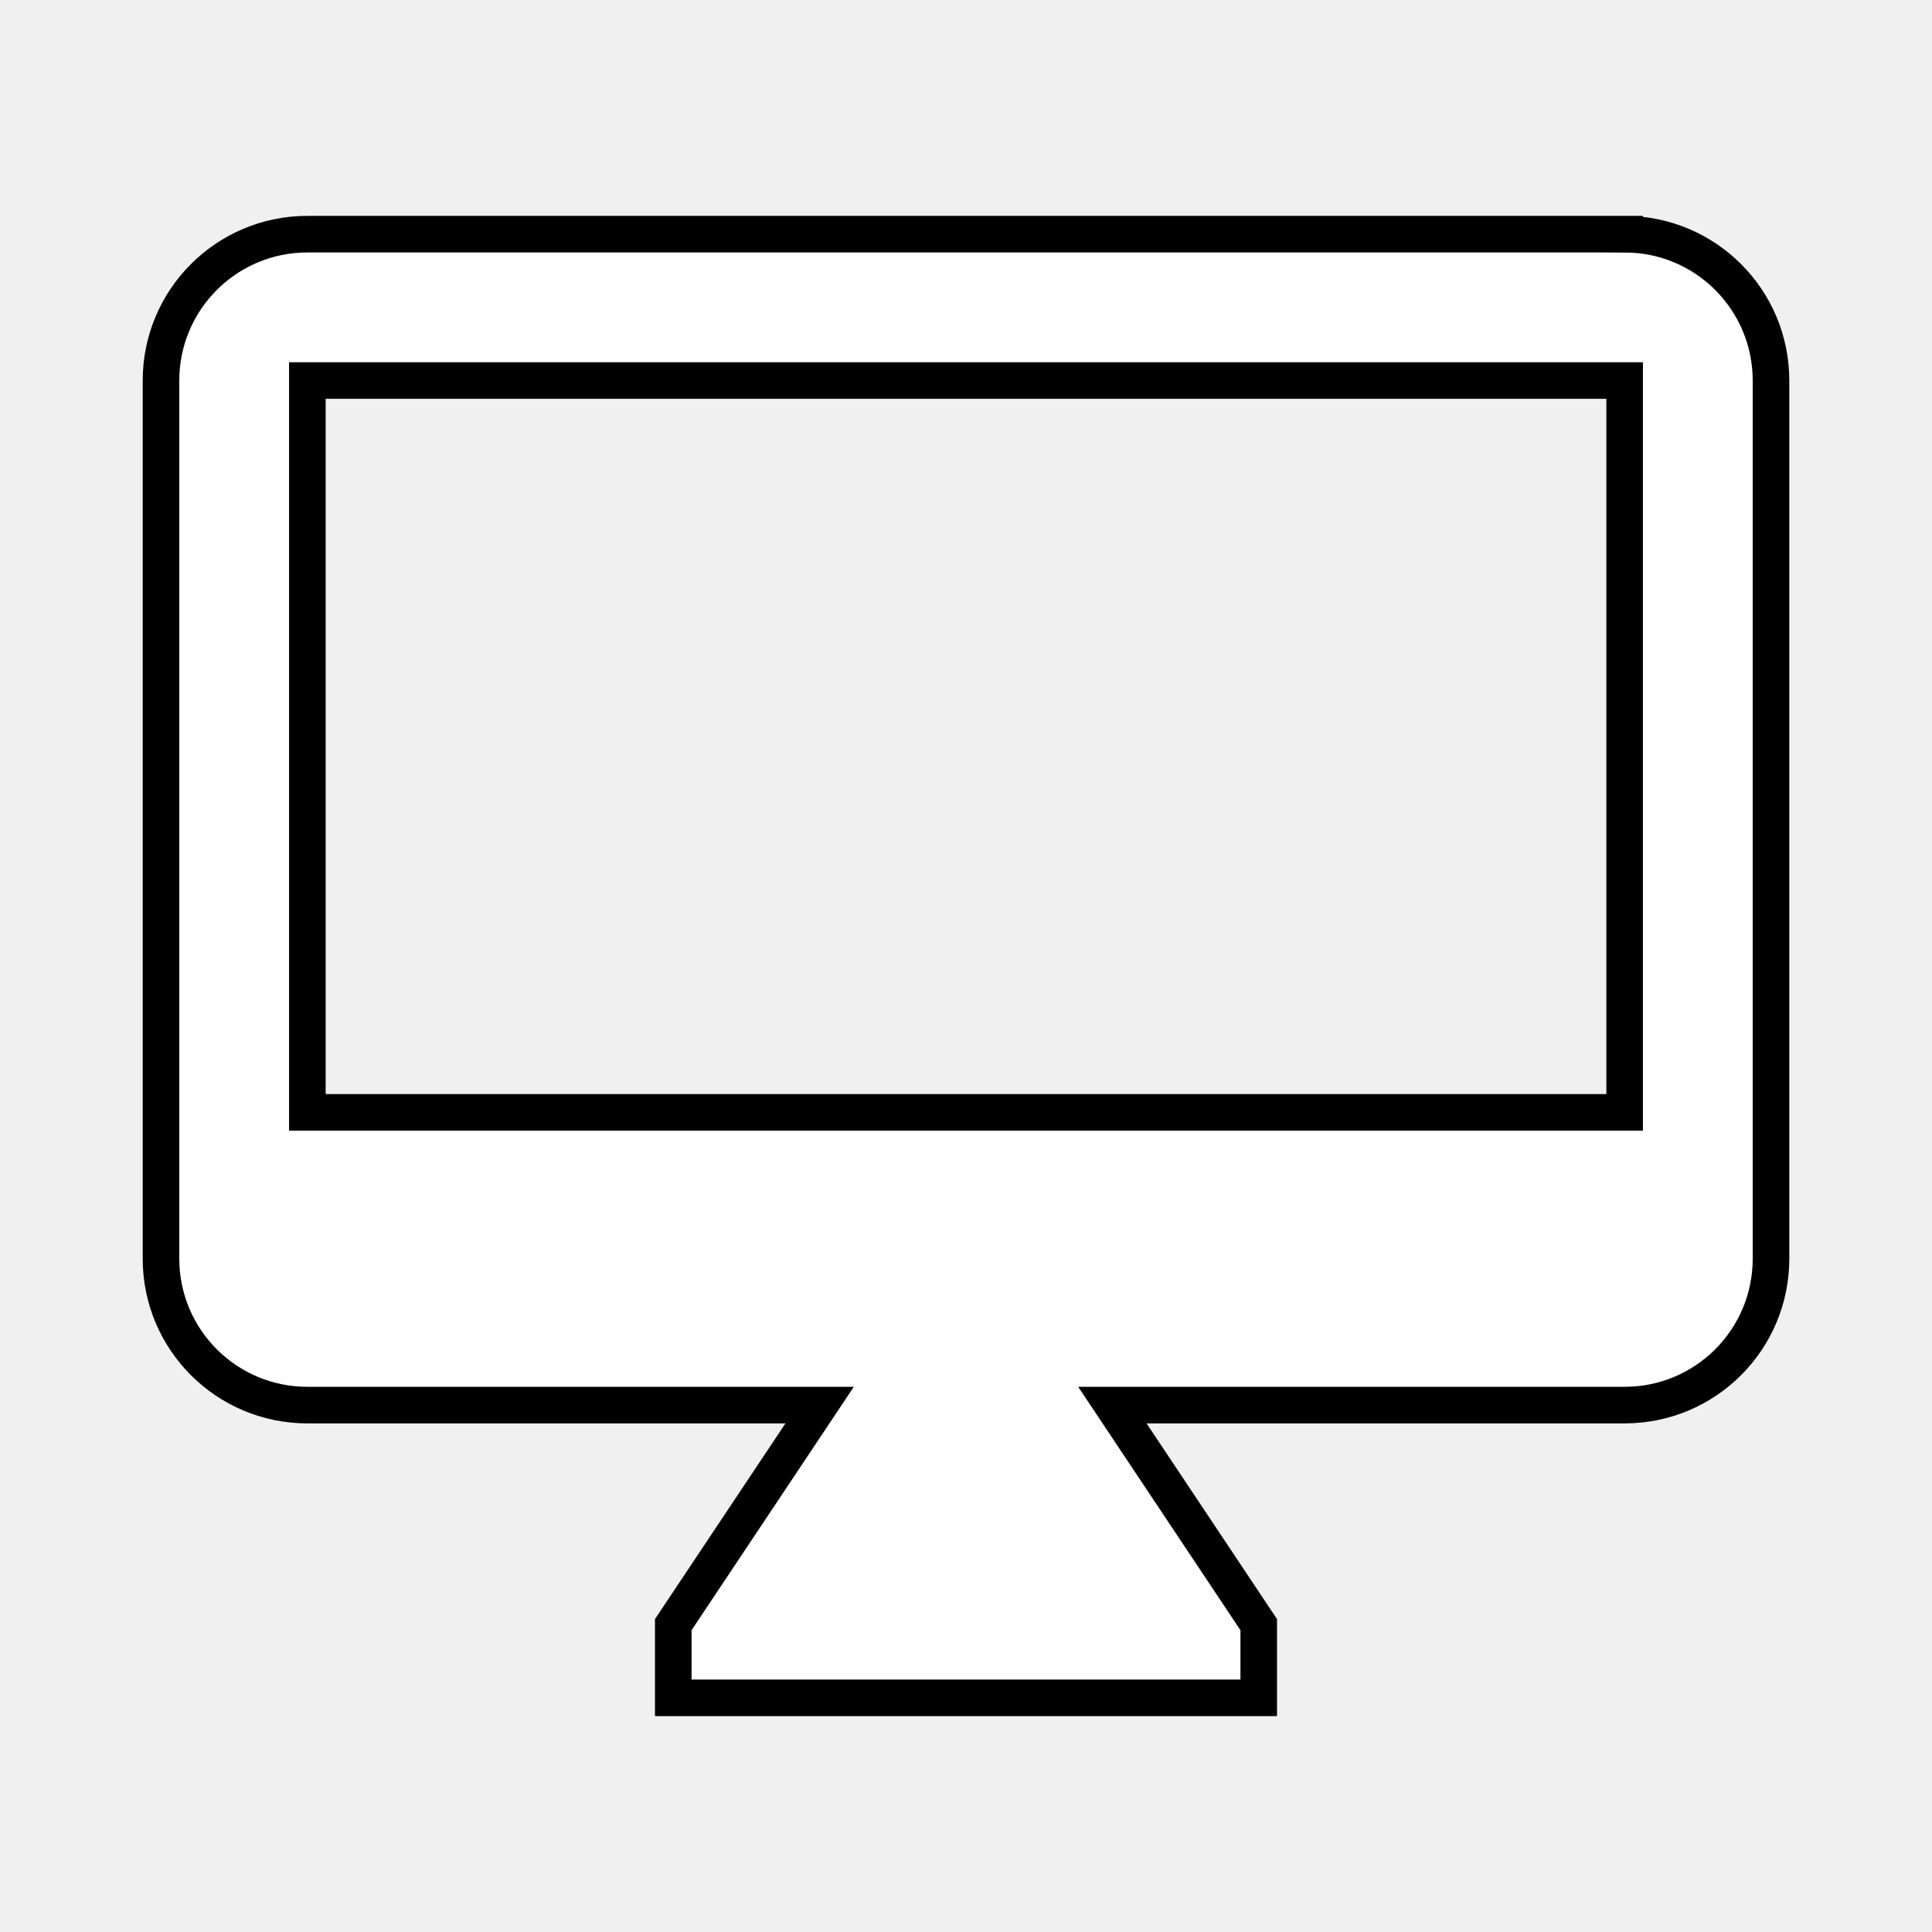
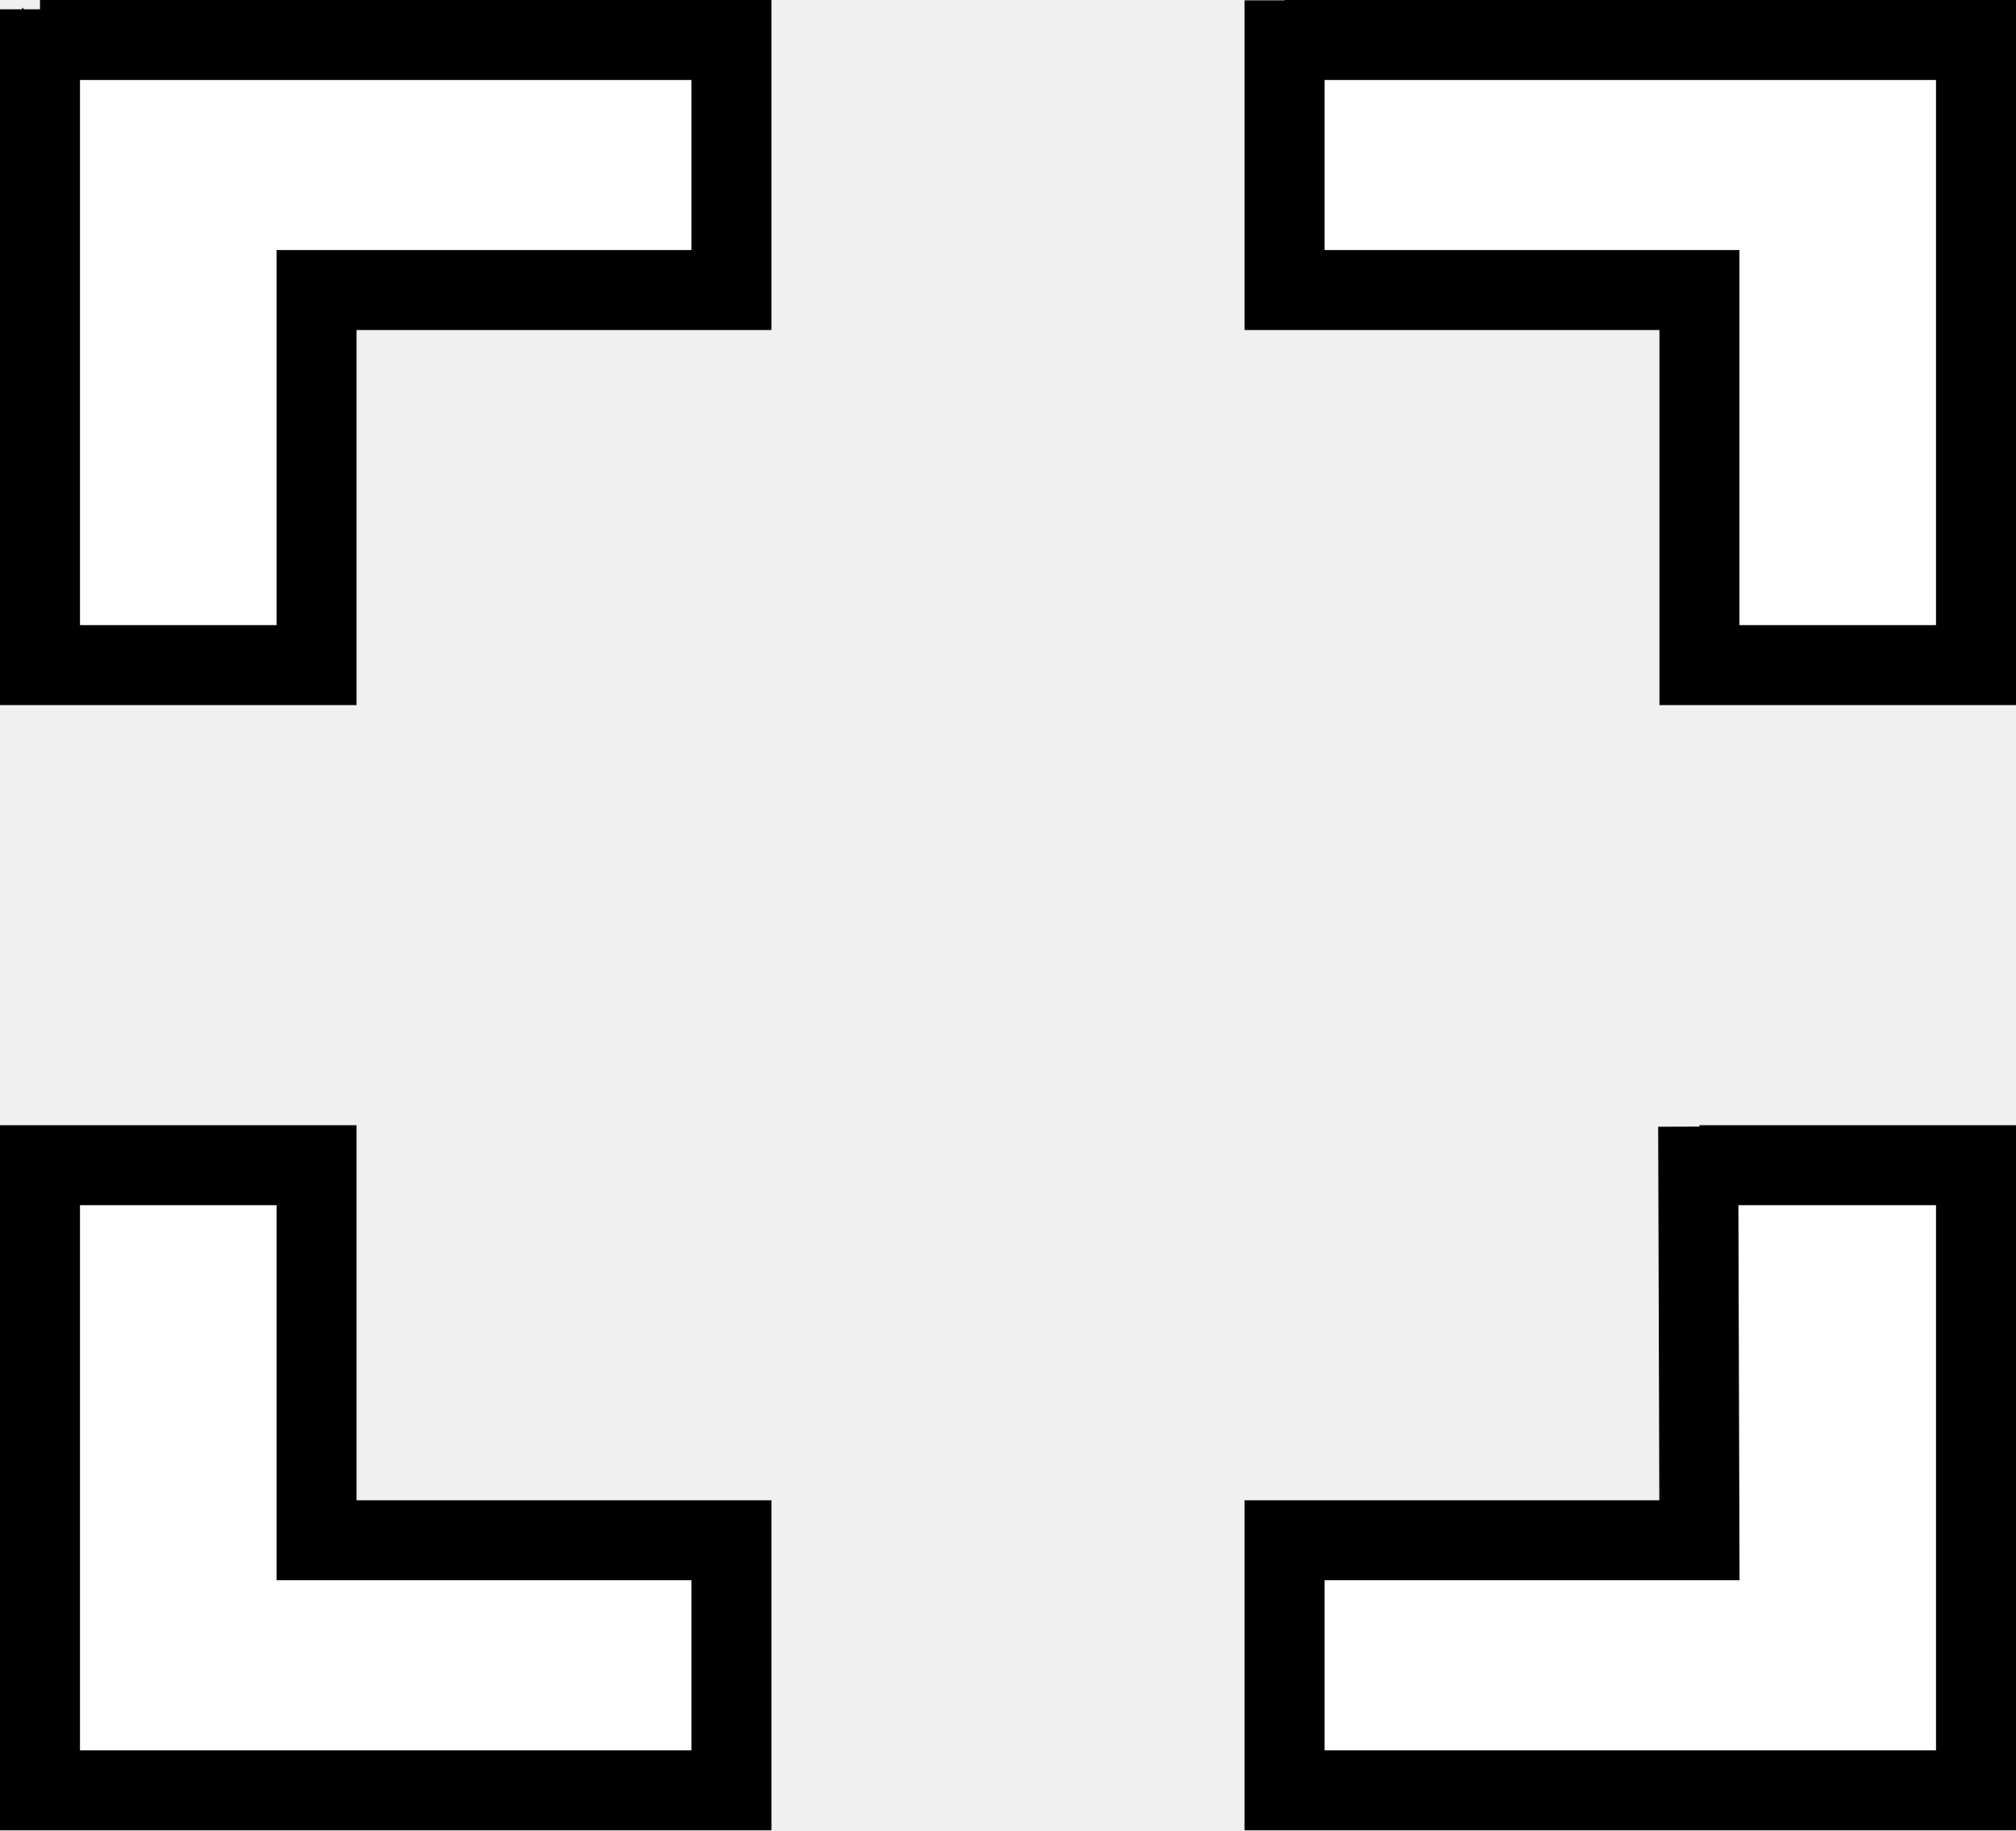
- <svg xmlns="http://www.w3.org/2000/svg" width="240" height="240" version="1.1" id="svg1">
+ <svg xmlns="http://www.w3.org/2000/svg" viewBox="0 0 117.383 106.588" version="1.1" id="svg1" width="117.383" height="106.588">
  <defs id="defs1" />
-   <path d="M201.818 29.09H38.182C28.136 29.09 20 37.228 20 47.274v109.09c0 10.046 8.136 18.182 18.182 18.182h63.636l-18.182 27.273v9.091h72.728v-9.09l-18.182-27.274h63.636c10.046 0 18.182-8.136 18.182-18.181V47.273c0-10.046-8.136-18.182-18.182-18.182zm0 109.092H38.182v-90.91h163.636Z" style="fill:#fff;fill-opacity:1;stroke-width:4.545;stroke:#000000;stroke-opacity:1;stroke-dasharray:none" id="path1" />
+   <path d="M 2.329,2.329 H 42.588 V 16.89 H 18.432 V 38.732 H 2.329 V 0.541 M 74.795,2.329 h 40.259 V 38.732 H 98.951 V 16.89 H 74.795 V 0.019 M 98.951,67.856 H 115.054 V 104.26 H 74.795 V 89.698 H 98.951 L 98.877,65.609 M 42.588,89.698 V 104.26 H 2.329 V 67.856 H 18.432 v 21.842 z" id="path1" style="fill:#ffffff;fill-opacity:1;stroke:#000000;stroke-width:4.657;stroke-dasharray:none;stroke-opacity:1" />
+   <circle id="path2" style="fill:#ffffff;stroke:#000000" cx="1.787" cy="1.638" r="8.7289867e-05" />
</svg>
